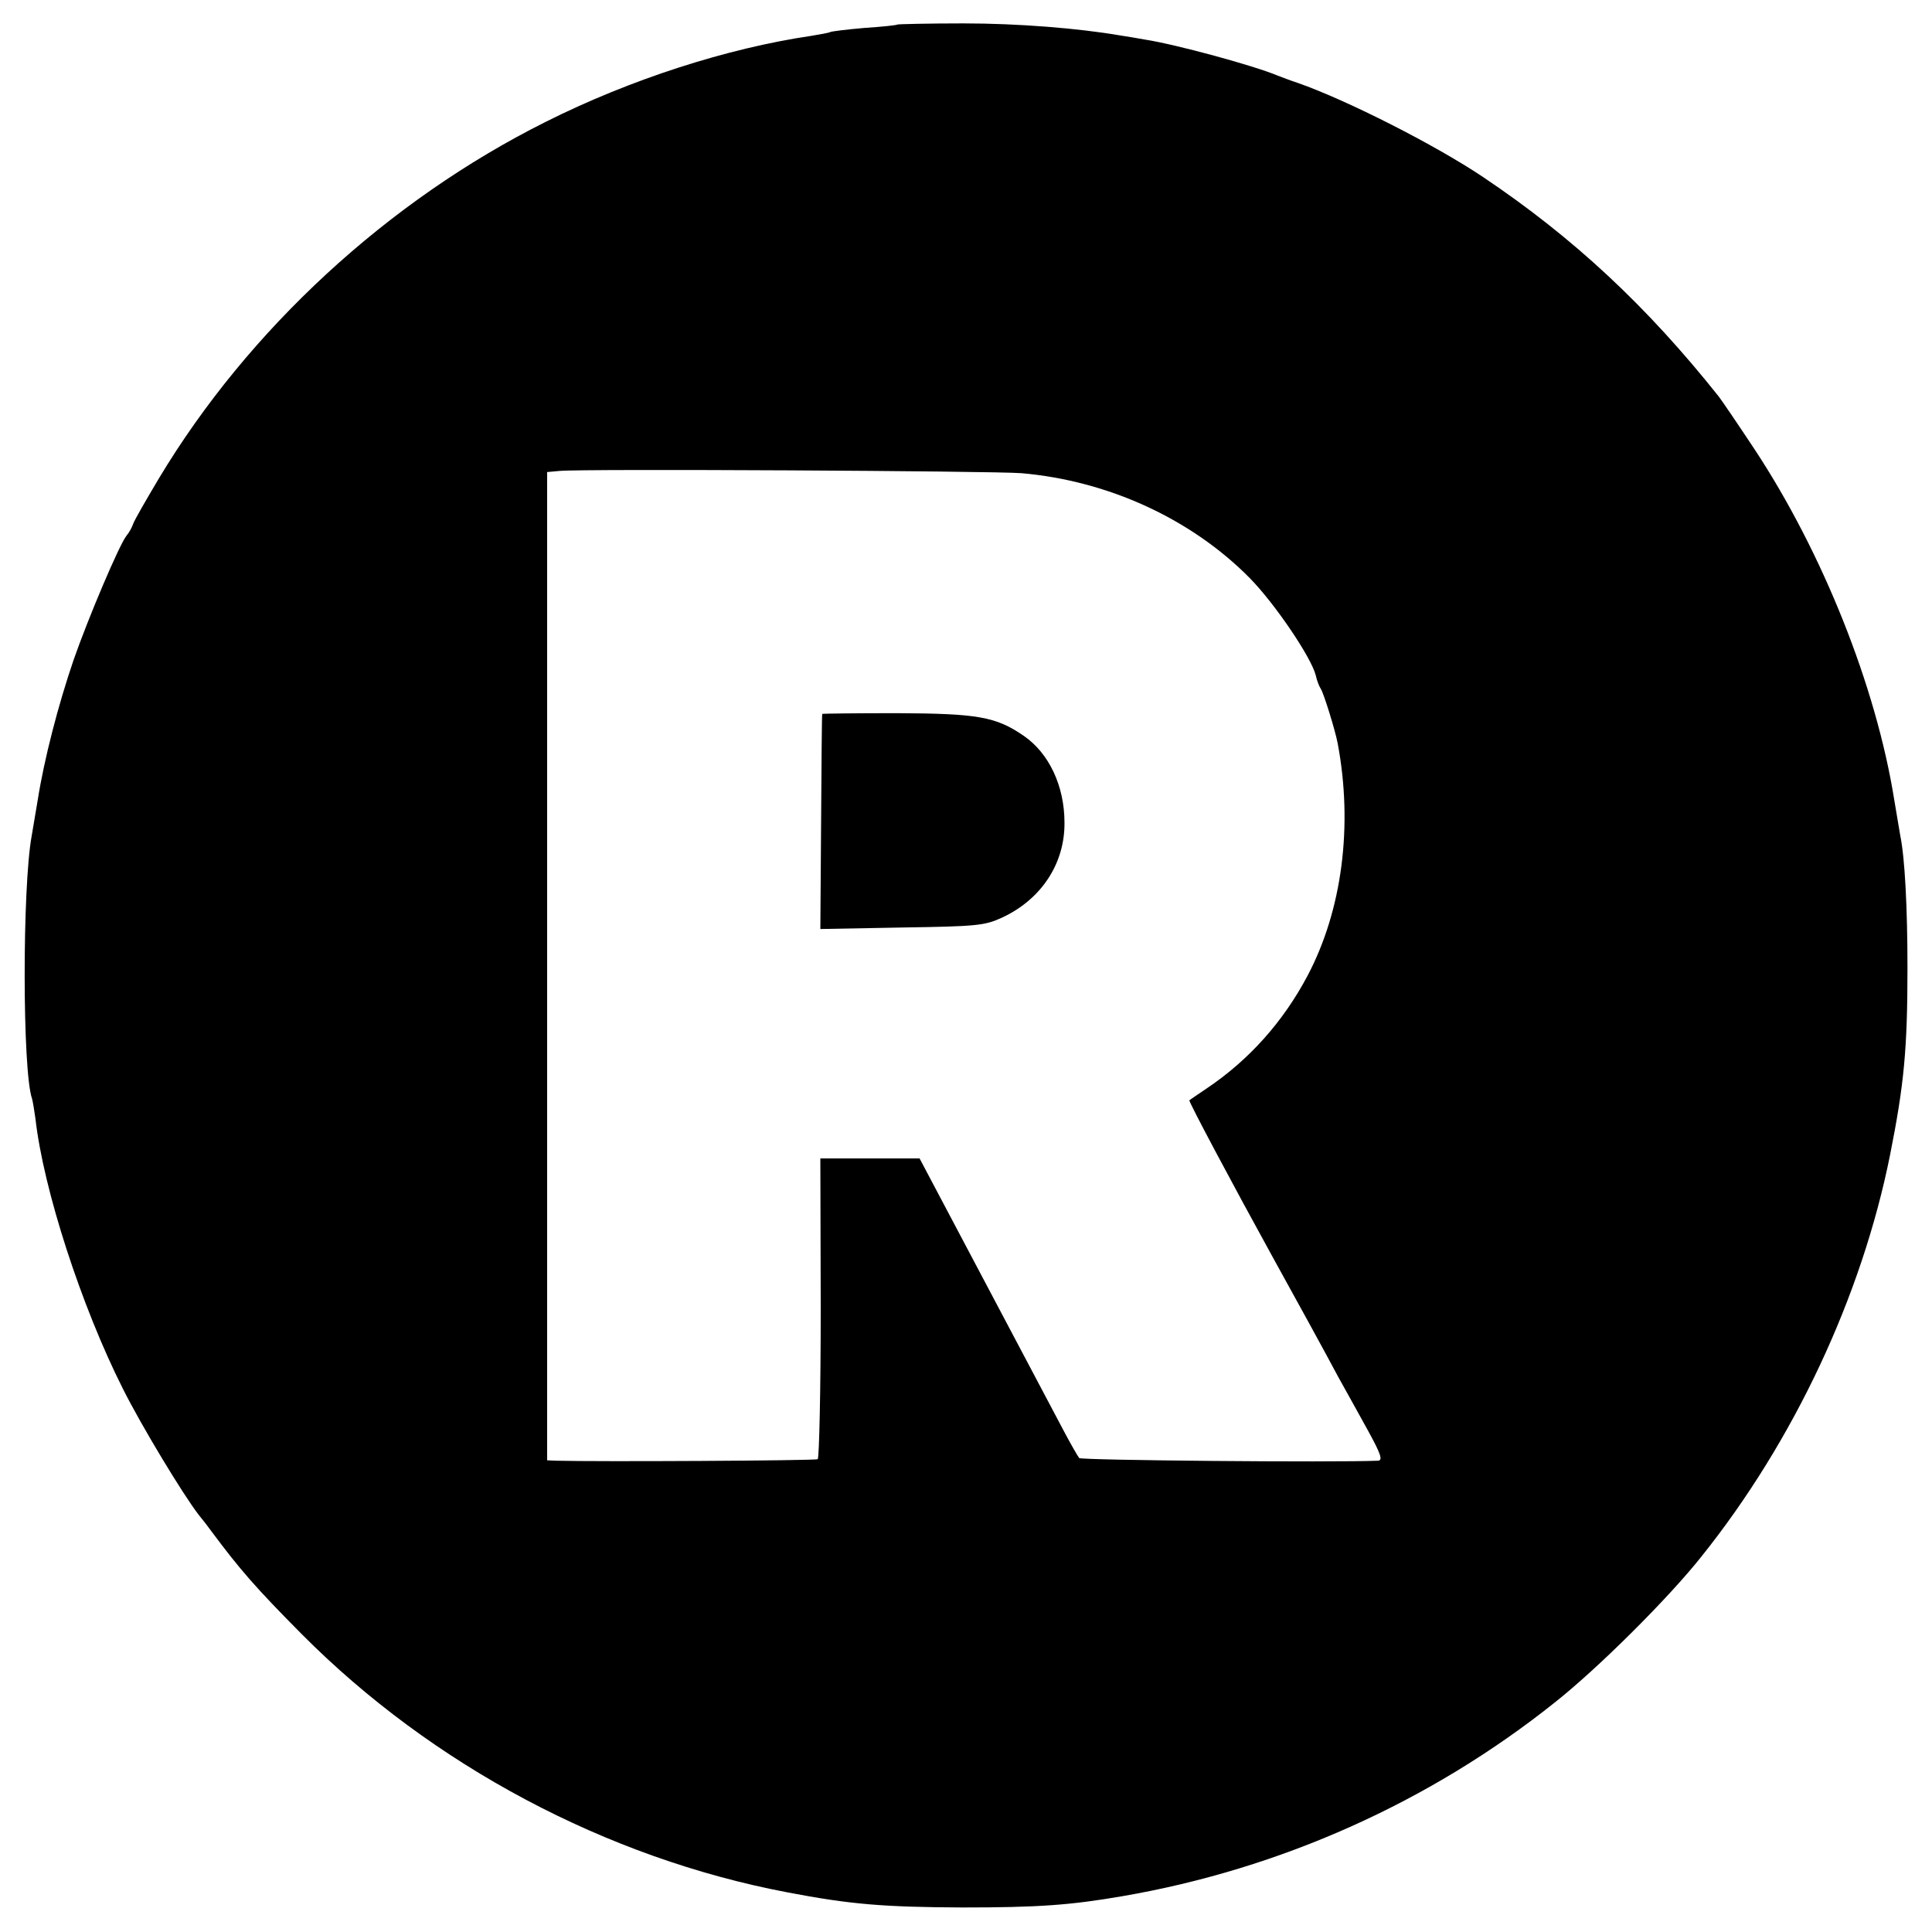
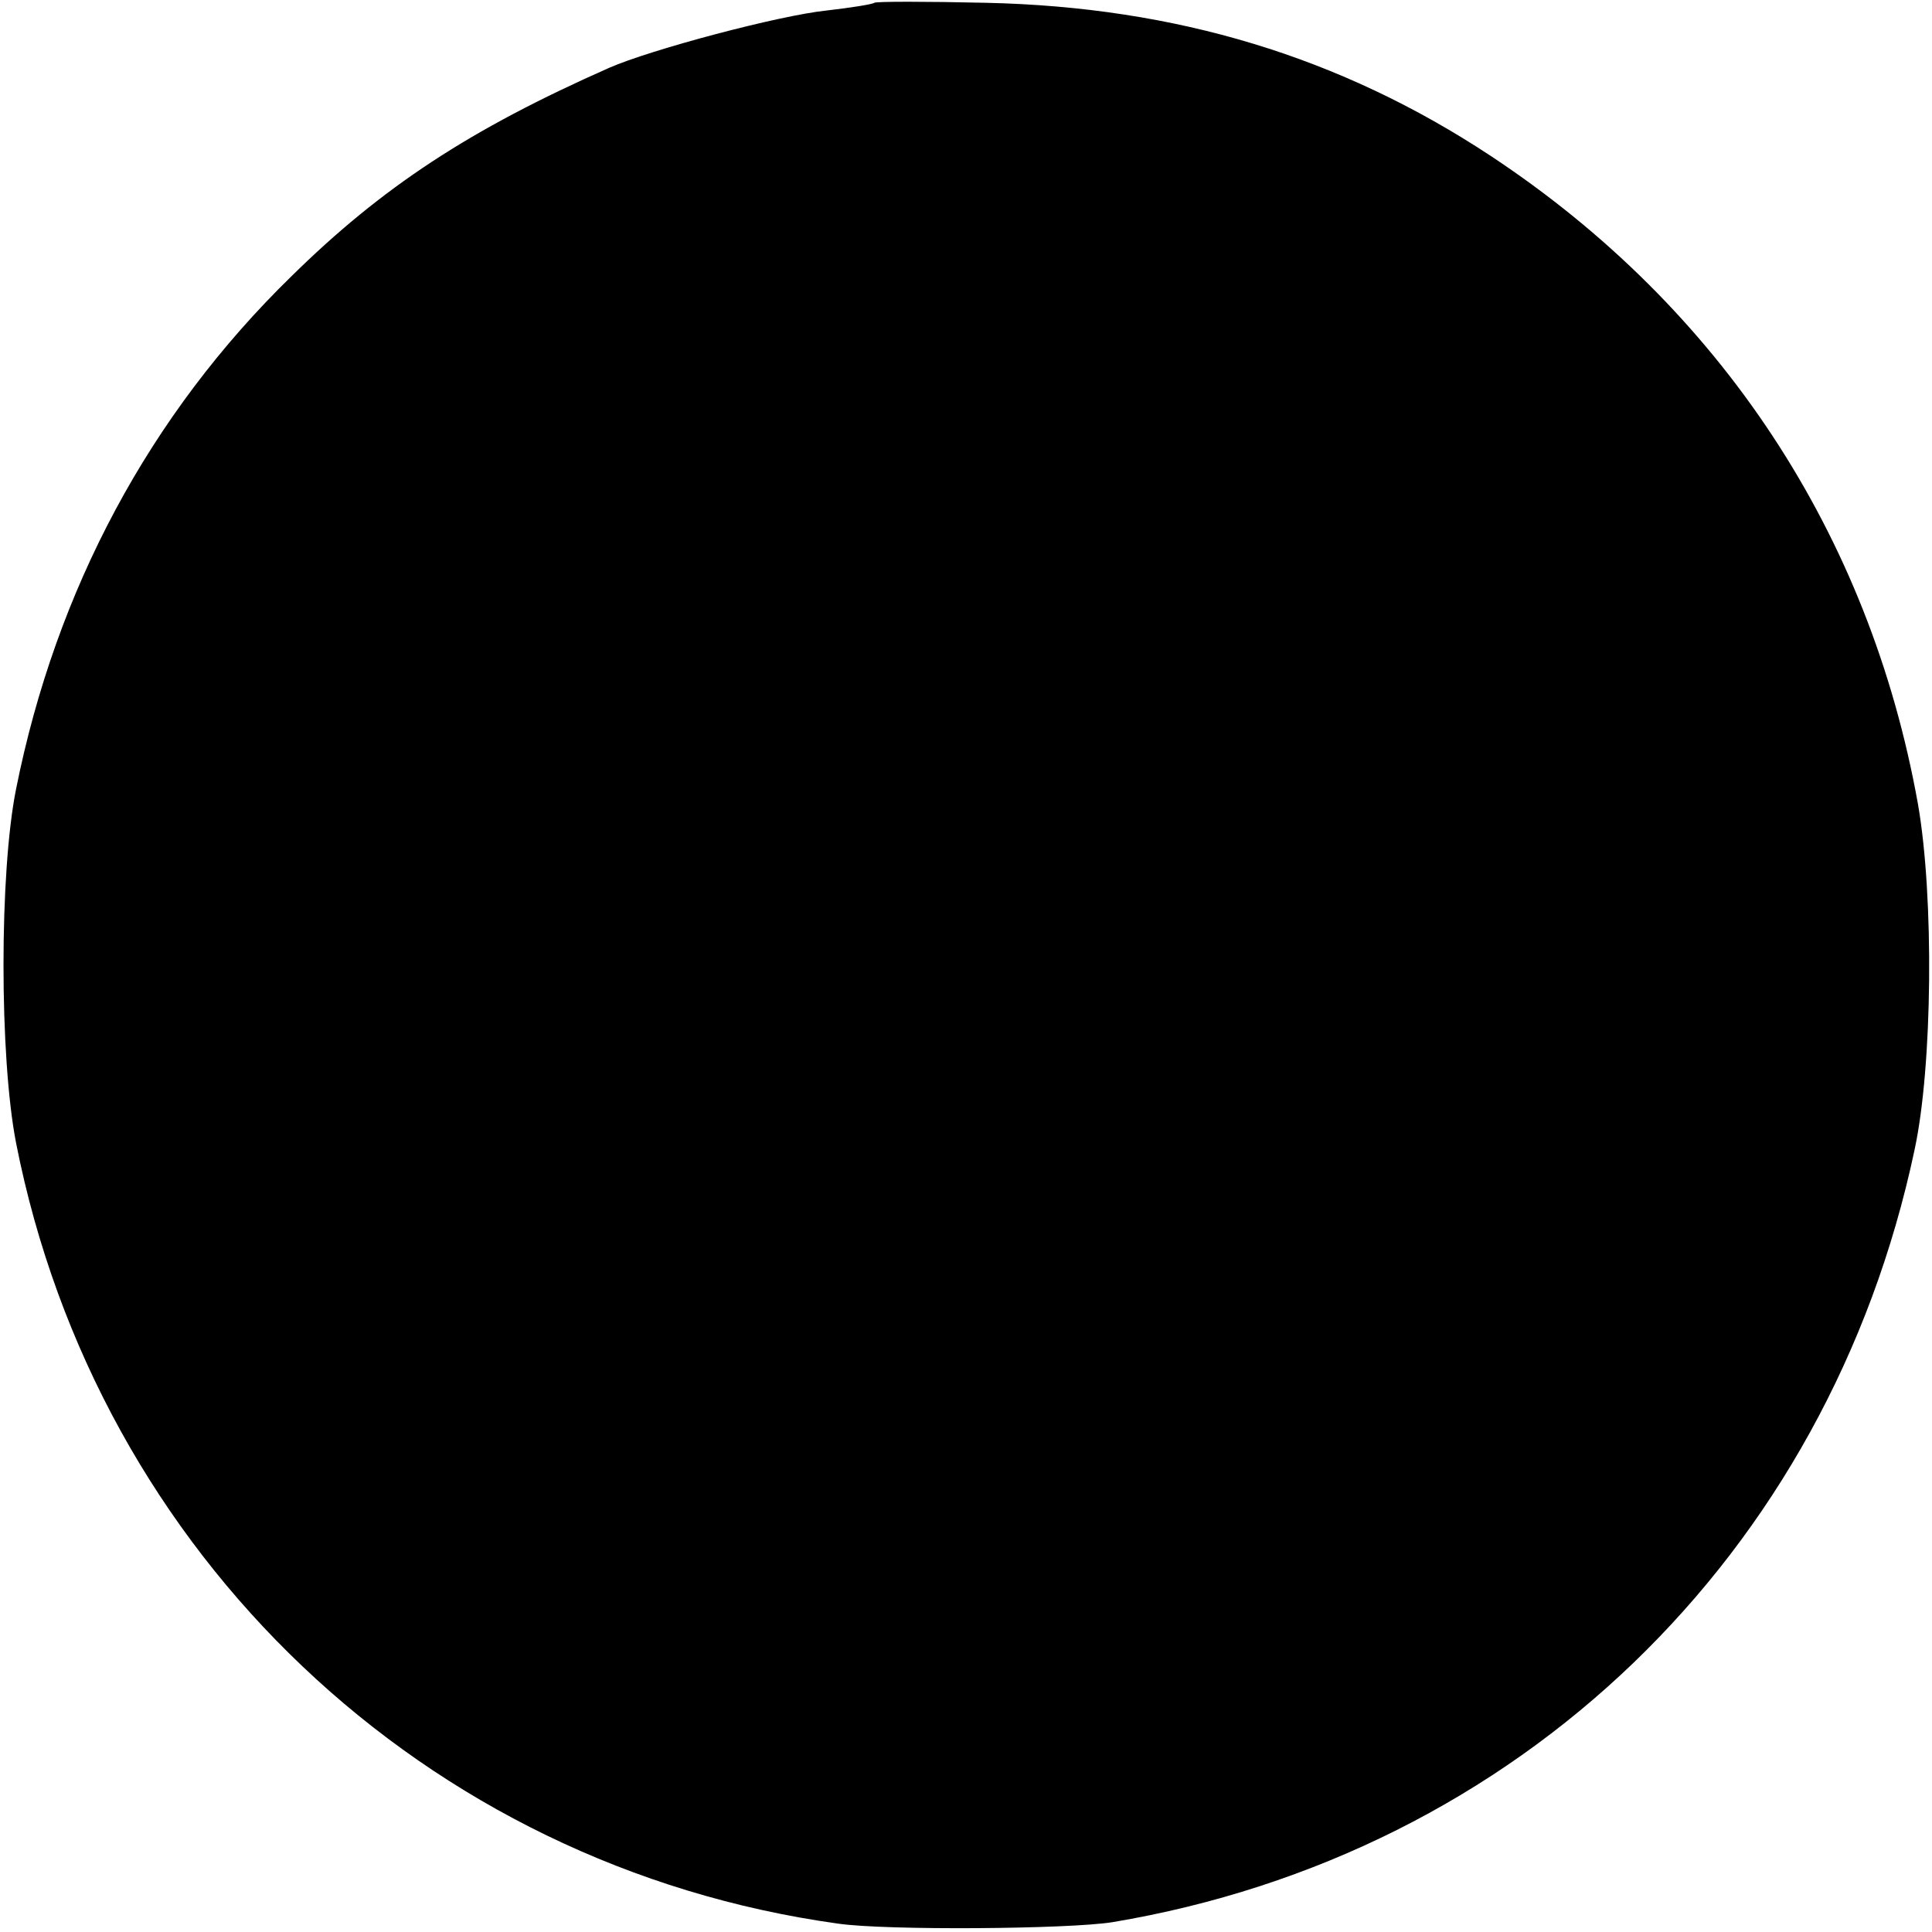
- <svg xmlns="http://www.w3.org/2000/svg" version="1.0" width="512pt" height="512pt" viewBox="0 0 512 512" preserveAspectRatio="xMidYMid meet">
-   <g transform="translate(0,512) scale(0.1,-0.1)" fill="#000000" stroke="none">
-     <path d="M2378 5055 c-2 -2 -41 -6 -87 -9 -47 -4 -87 -9 -91 -11 -3 -2 -26 -6 -50 -10 -224 -33 -481 -116 -704 -228 -418 -209 -788 -550 -1025 -945 -34 -57 -65 -111 -68 -120 -3 -9 -11 -24 -18 -32 -19 -24 -101 -217 -140 -329 -41 -120 -78 -263 -95 -371 -7 -41 -14 -84 -16 -95 -25 -135 -25 -624 1 -697 2 -7 6 -31 9 -53 21 -187 122 -498 232 -716 48 -96 159 -280 201 -334 13 -16 27 -34 31 -40 78 -105 120 -153 242 -276 345 -347 807 -593 1287 -684 167 -32 256 -39 463 -40 201 0 286 6 425 30 418 72 814 249 1145 513 114 90 301 276 389 387 245 306 425 690 500 1065 37 186 46 280 46 495 0 160 -7 292 -19 350 -2 11 -9 54 -16 95 -48 301 -190 656 -370 929 -45 68 -88 131 -95 140 -190 239 -385 421 -625 582 -125 84 -359 203 -490 249 -19 6 -44 16 -55 20 -62 26 -267 82 -350 95 -22 4 -52 9 -66 11 -110 19 -270 32 -416 32 -95 0 -173 -2 -175 -3z m329 -1189 c230 -20 450 -121 605 -278 66 -67 163 -210 175 -258 3 -14 9 -29 13 -35 7 -9 39 -112 45 -145 41 -218 12 -442 -80 -616 -64 -121 -154 -222 -265 -297 -25 -17 -46 -31 -48 -33 -3 -2 117 -227 220 -414 51 -92 147 -267 175 -320 17 -30 51 -92 76 -137 37 -67 42 -83 29 -84 -118 -5 -786 1 -792 7 -4 5 -23 38 -42 74 -19 36 -112 212 -208 393 l-173 327 -131 0 -132 0 1 -396 c0 -218 -4 -398 -8 -401 -7 -4 -585 -7 -694 -4 l-23 1 0 1309 0 1310 33 3 c59 6 1150 0 1224 -6z" />
-     <path d="M2179 3228 c-1 -2 -2 -130 -3 -286 l-2 -284 216 4 c199 3 219 5 265 26 104 48 167 143 166 252 0 97 -41 184 -108 230 -74 51 -123 59 -335 60 -109 0 -199 -1 -199 -2z" />
+ <svg xmlns="http://www.w3.org/2000/svg" version="1.0" width="276pt" height="276pt" viewBox="0 0 276 276" preserveAspectRatio="xMidYMid meet">
+   <g transform="translate(0,276) scale(0.1,-0.1)" fill="#000000" stroke="none">
+     <path d="M1249 2756 c-2 -2 -33 -7 -68 -11 -68 -7 -252 -56 -311 -82 -199 -88 -324 -170 -454 -298 -202 -197 -336 -447 -393 -732 -24 -119 -24 -383 0 -506 116 -589 584 -1033 1174 -1115 68 -10 329 -8 392 2 580 97 1023 523 1146 1103 26 120 28 362 5 494 -69 386 -282 709 -610 926 -215 142 -450 213 -721 219 -86 2 -158 2 -160 0z" />
  </g>
</svg>
